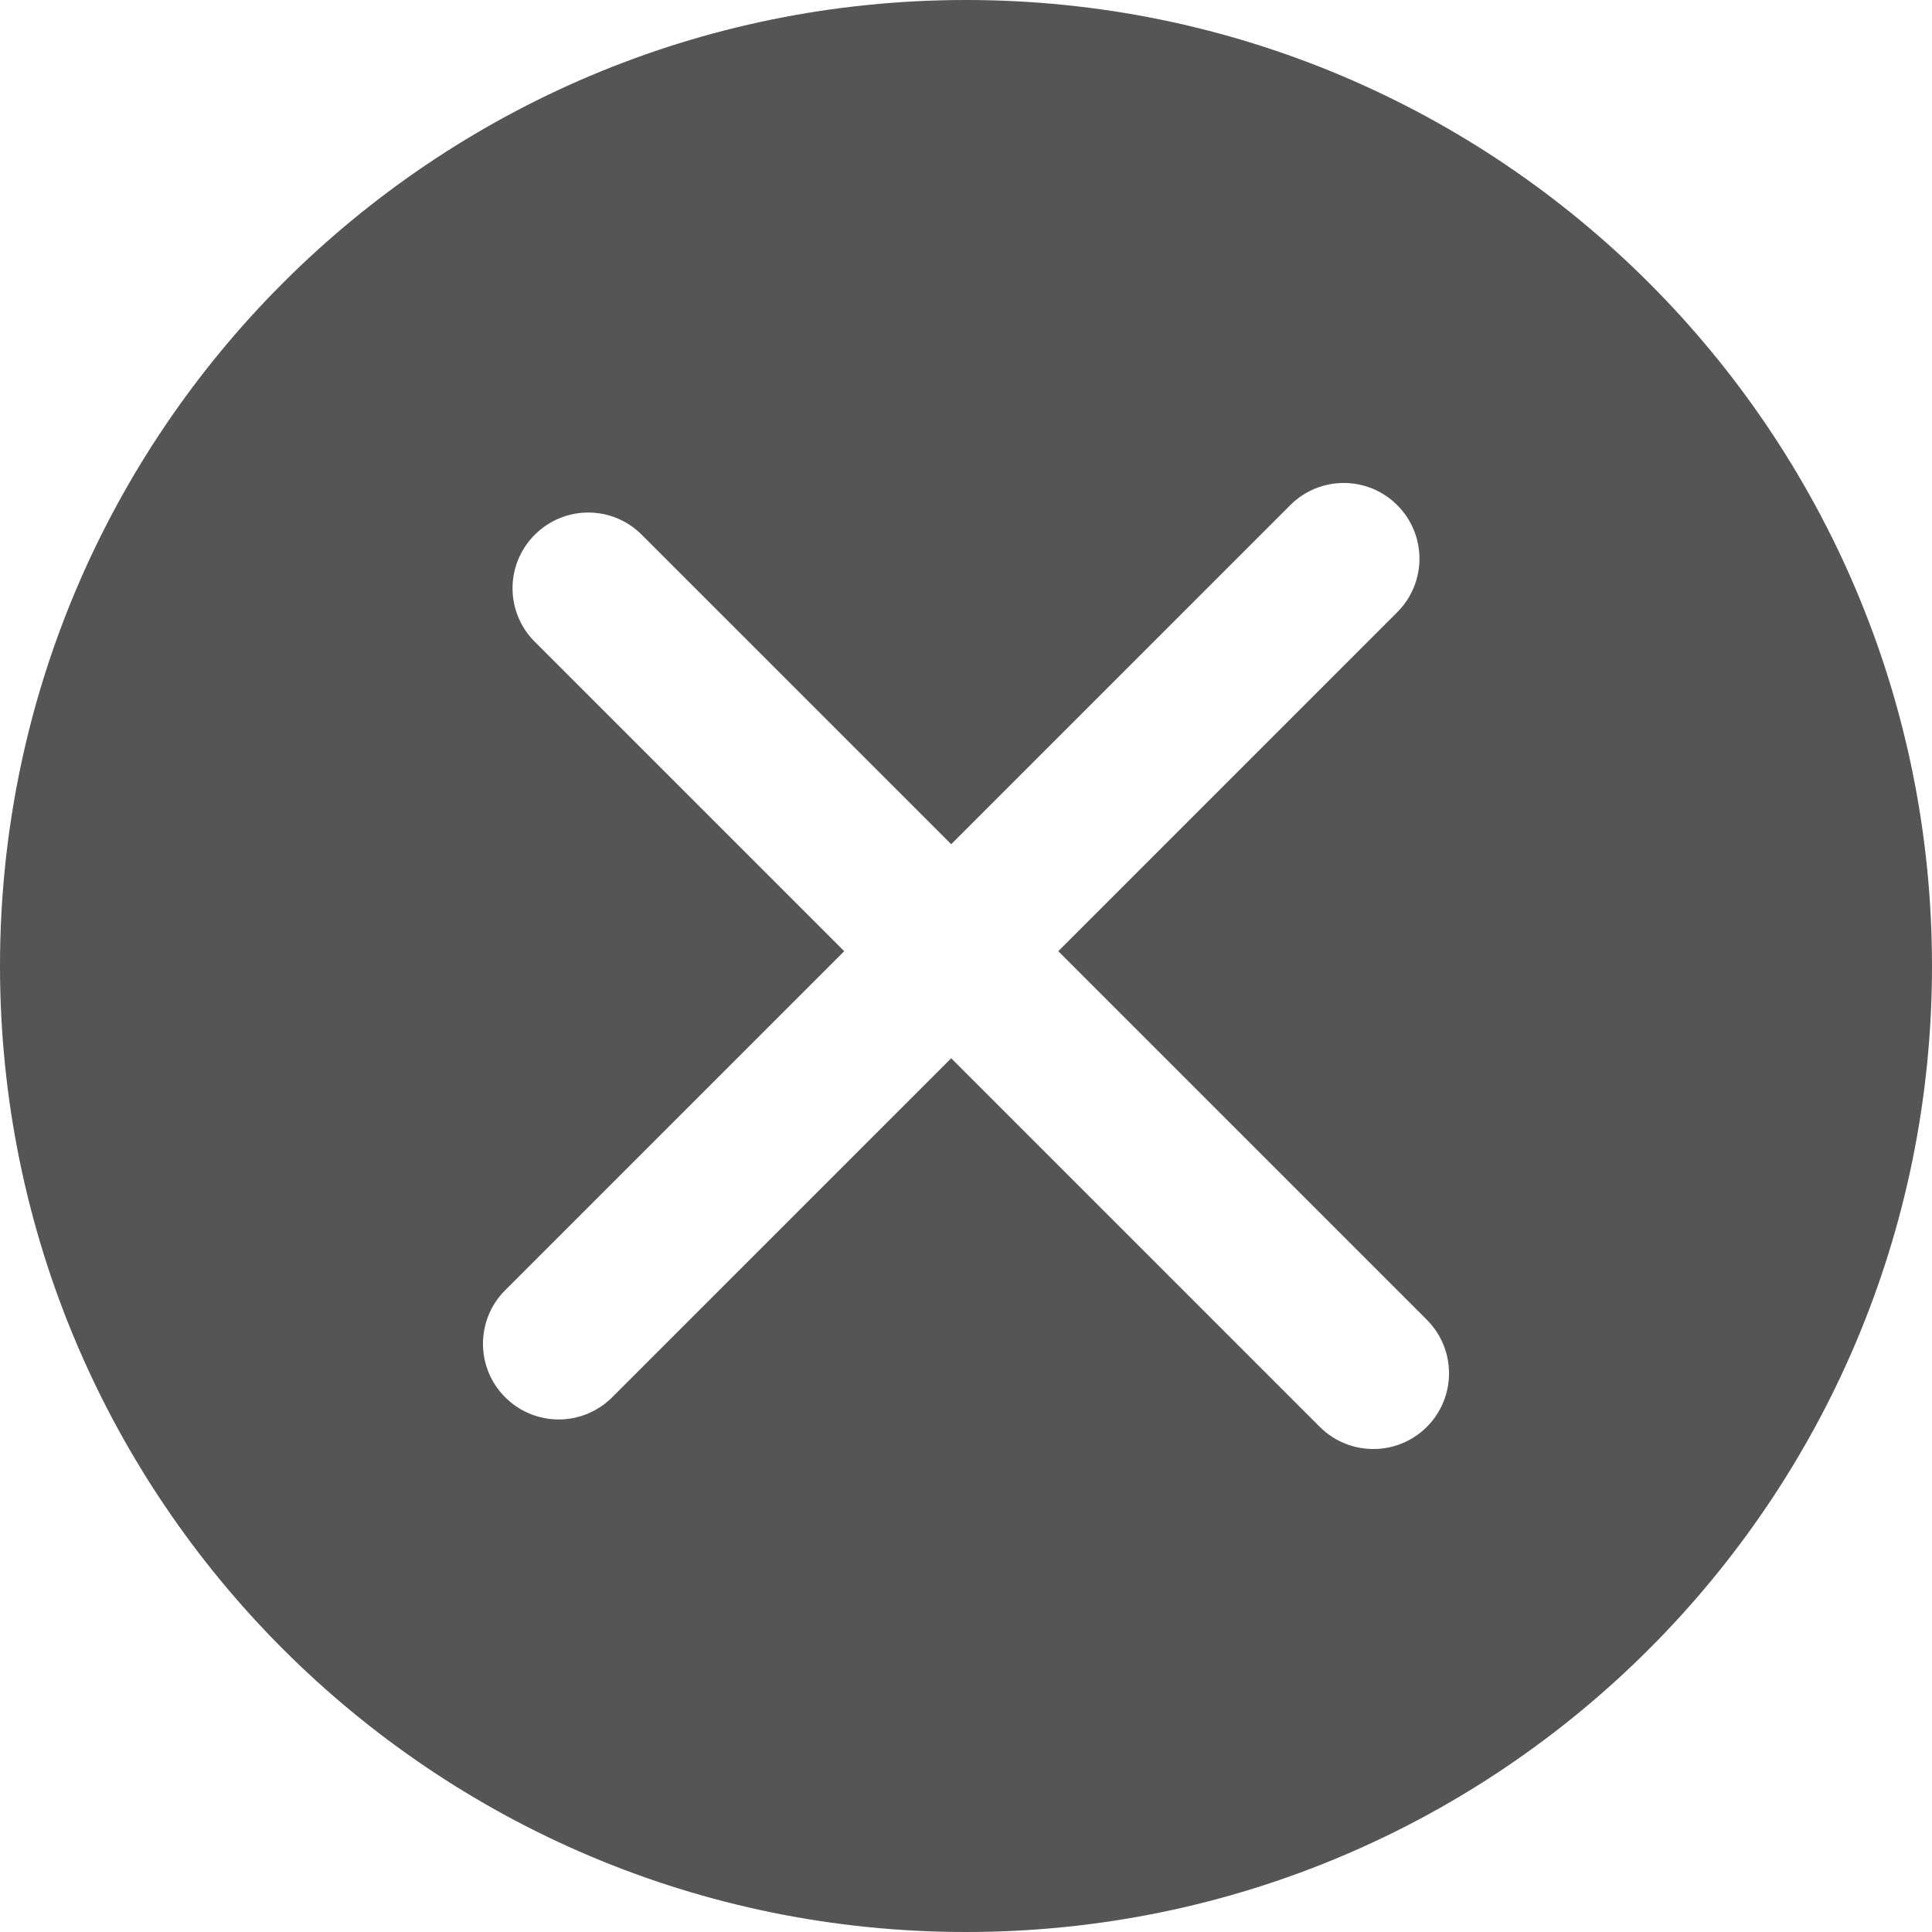
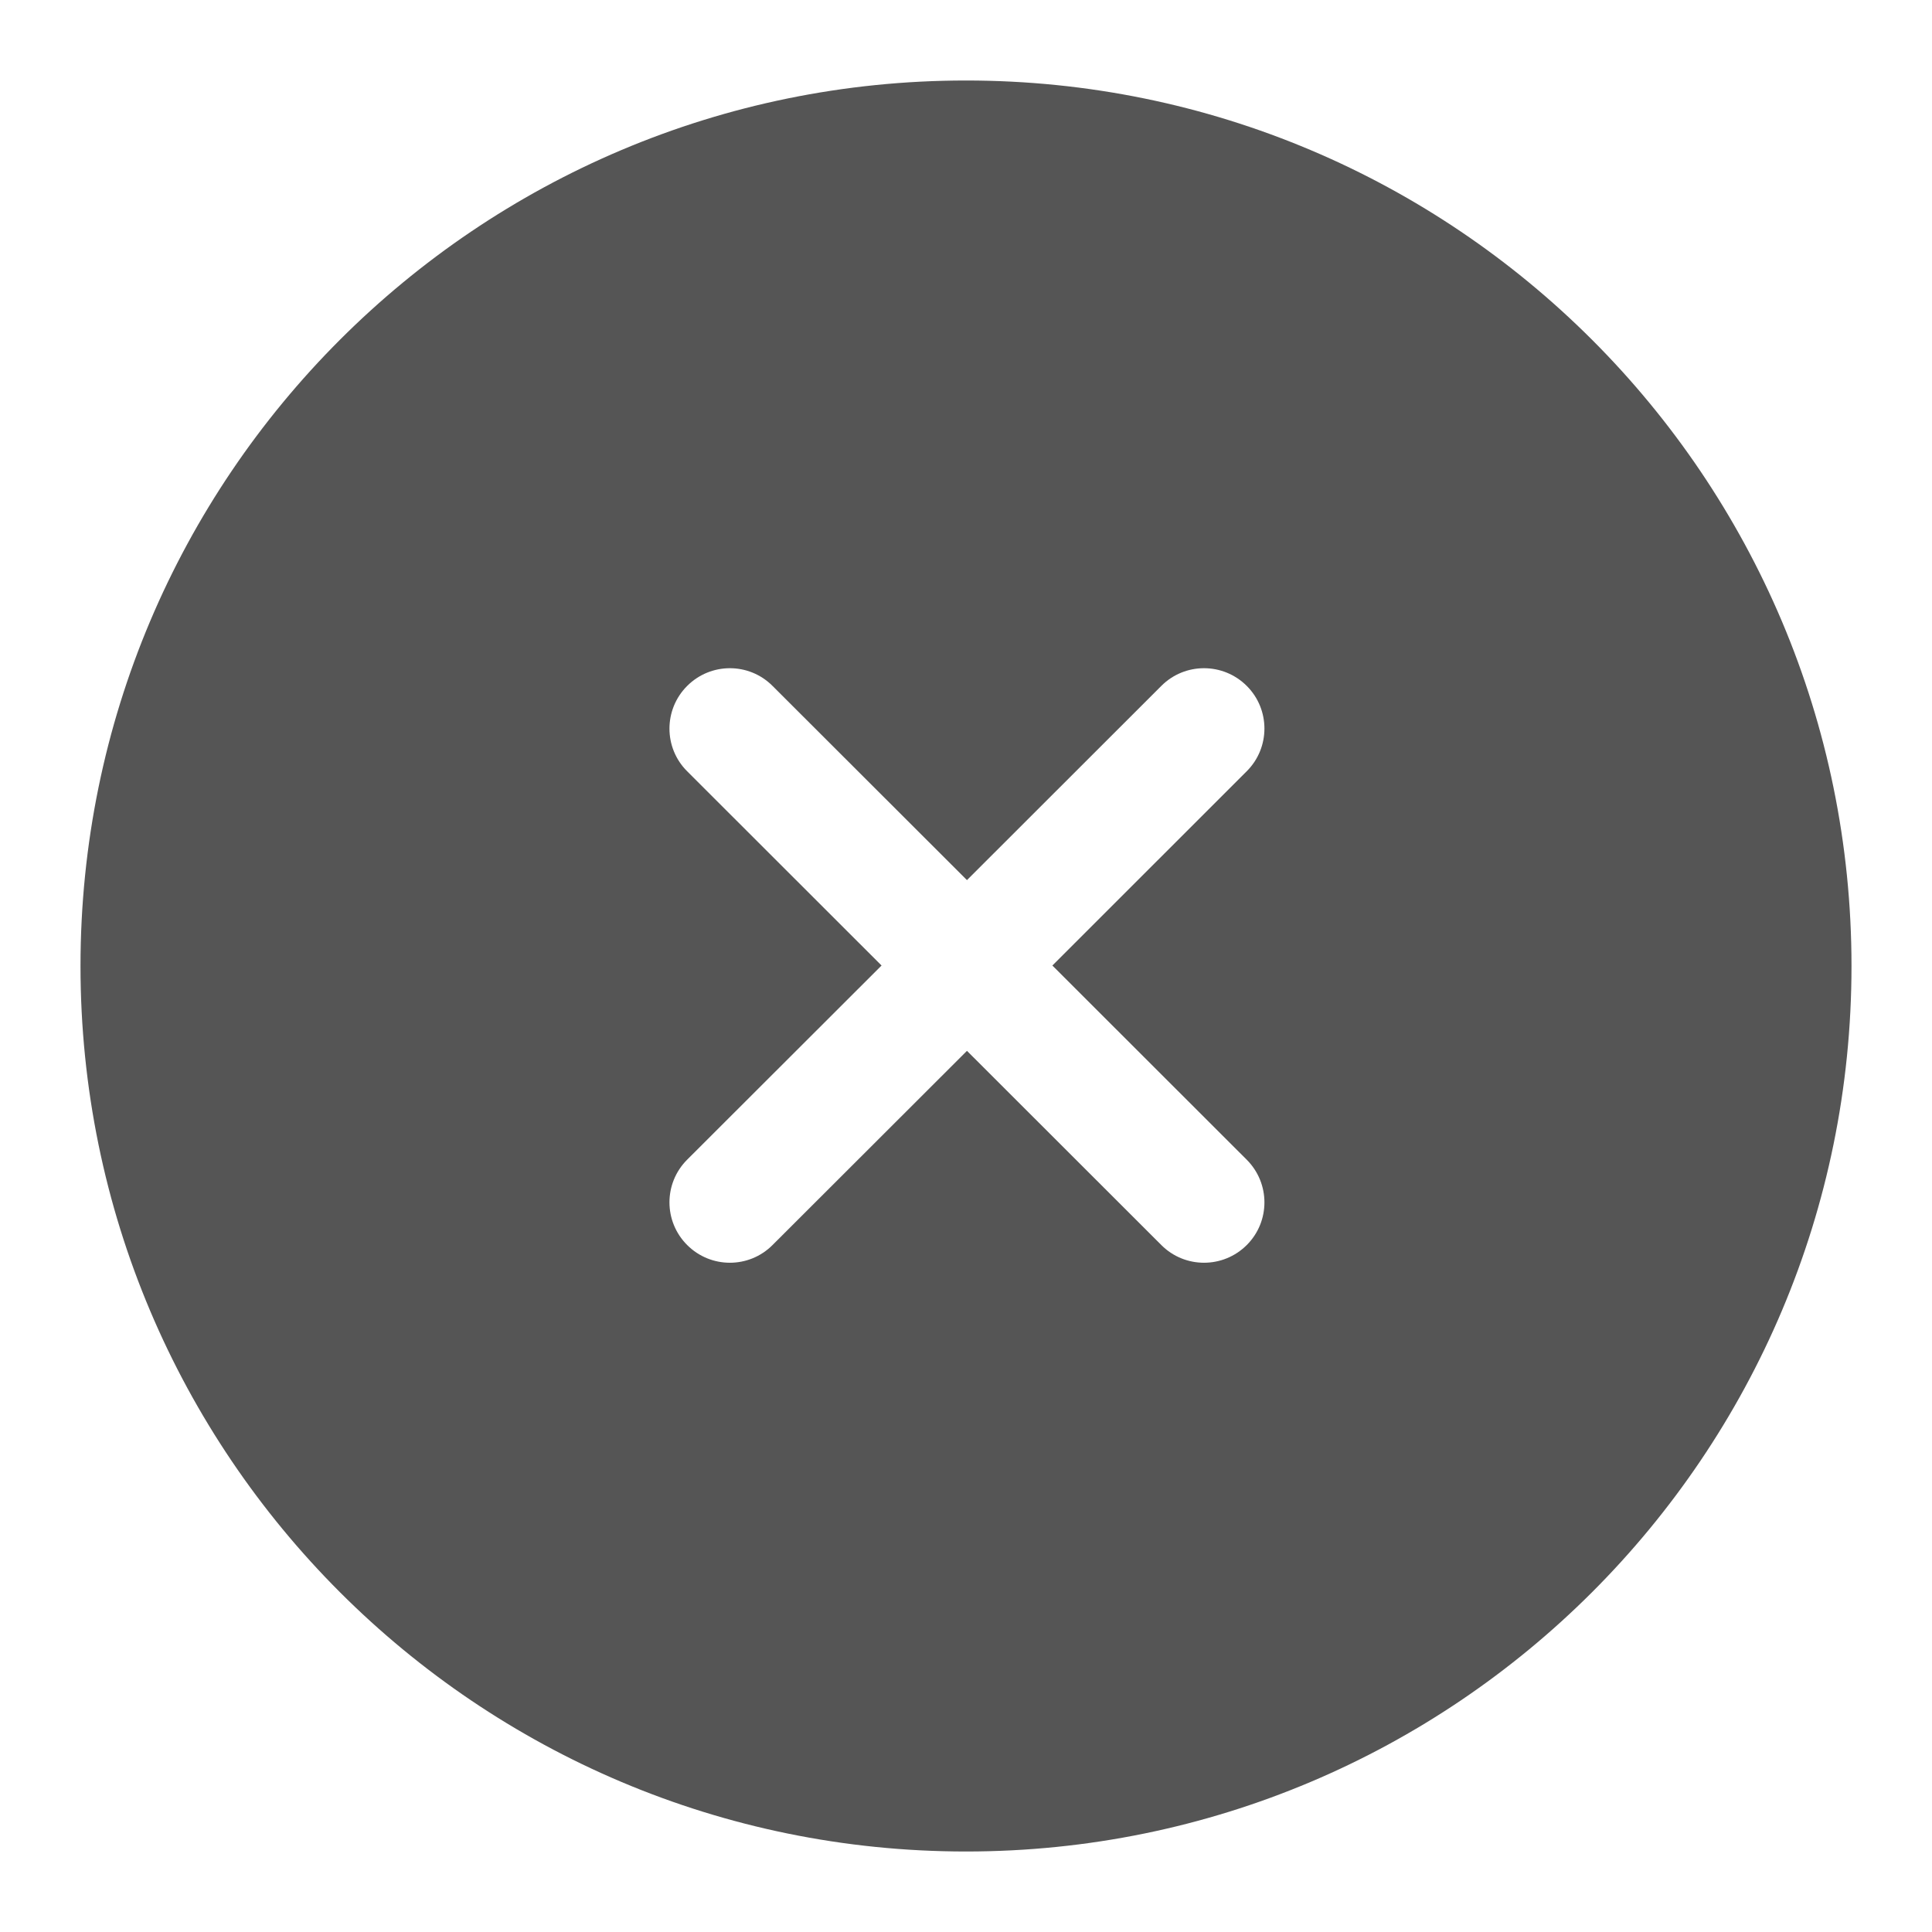
<svg xmlns="http://www.w3.org/2000/svg" width="24" height="24" viewBox="0 0 24 24">
-   <g fill="none" fill-rule="evenodd" transform="translate(-356 -644)">
-     <path fill="#555" fill-rule="nonzero" d="M13.146,11.816 L17.357,7.605 C17.725,7.238 17.725,6.643 17.357,6.275 C16.99,5.908 16.395,5.908 16.028,6.275 L11.816,10.487 L7.972,6.643 C7.605,6.275 7.01,6.275 6.643,6.643 C6.275,7.01 6.275,7.605 6.643,7.972 L10.487,11.816 L6.275,16.028 C5.908,16.395 5.908,16.99 6.275,17.357 C6.643,17.725 7.238,17.725 7.605,17.357 L11.816,13.146 L16.395,17.725 C16.762,18.092 17.357,18.092 17.725,17.725 C18.092,17.357 18.092,16.762 17.725,16.395 L13.146,11.816 Z M12,24 C5.373,24 0,18.627 0,12 C0,5.373 5.373,0 12,0 C18.627,0 24,5.373 24,12 C24,18.627 18.627,24 12,24 Z" transform="translate(356 644)" />
+   <g fill="none" fill-rule="evenodd" transform="translate(-360 -648)">
+     <path fill="#555" fill-rule="nonzero" d="M12.012,10.933 L9.596,8.52 C9.303,8.227 8.829,8.228 8.536,8.521 C8.243,8.814 8.243,9.289 8.536,9.581 L10.951,11.994 L8.536,14.406 C8.243,14.699 8.243,15.173 8.536,15.466 C8.829,15.759 9.303,15.76 9.596,15.467 L12.012,13.054 L14.427,15.467 C14.72,15.76 15.195,15.759 15.488,15.466 C15.781,15.173 15.78,14.699 15.487,14.406 L13.073,11.994 L15.487,9.581 C15.78,9.289 15.781,8.814 15.488,8.521 C15.195,8.228 14.72,8.227 14.427,8.52 L12.012,10.933 Z M12,23 C5.925,23 1,18.075 1,12 C1,5.925 5.925,1 12,1 C18.075,1 23,5.925 23,12 C23,18.075 18.075,23 12,23 Z" transform="translate(360 648)" />
  </g>
</svg>
